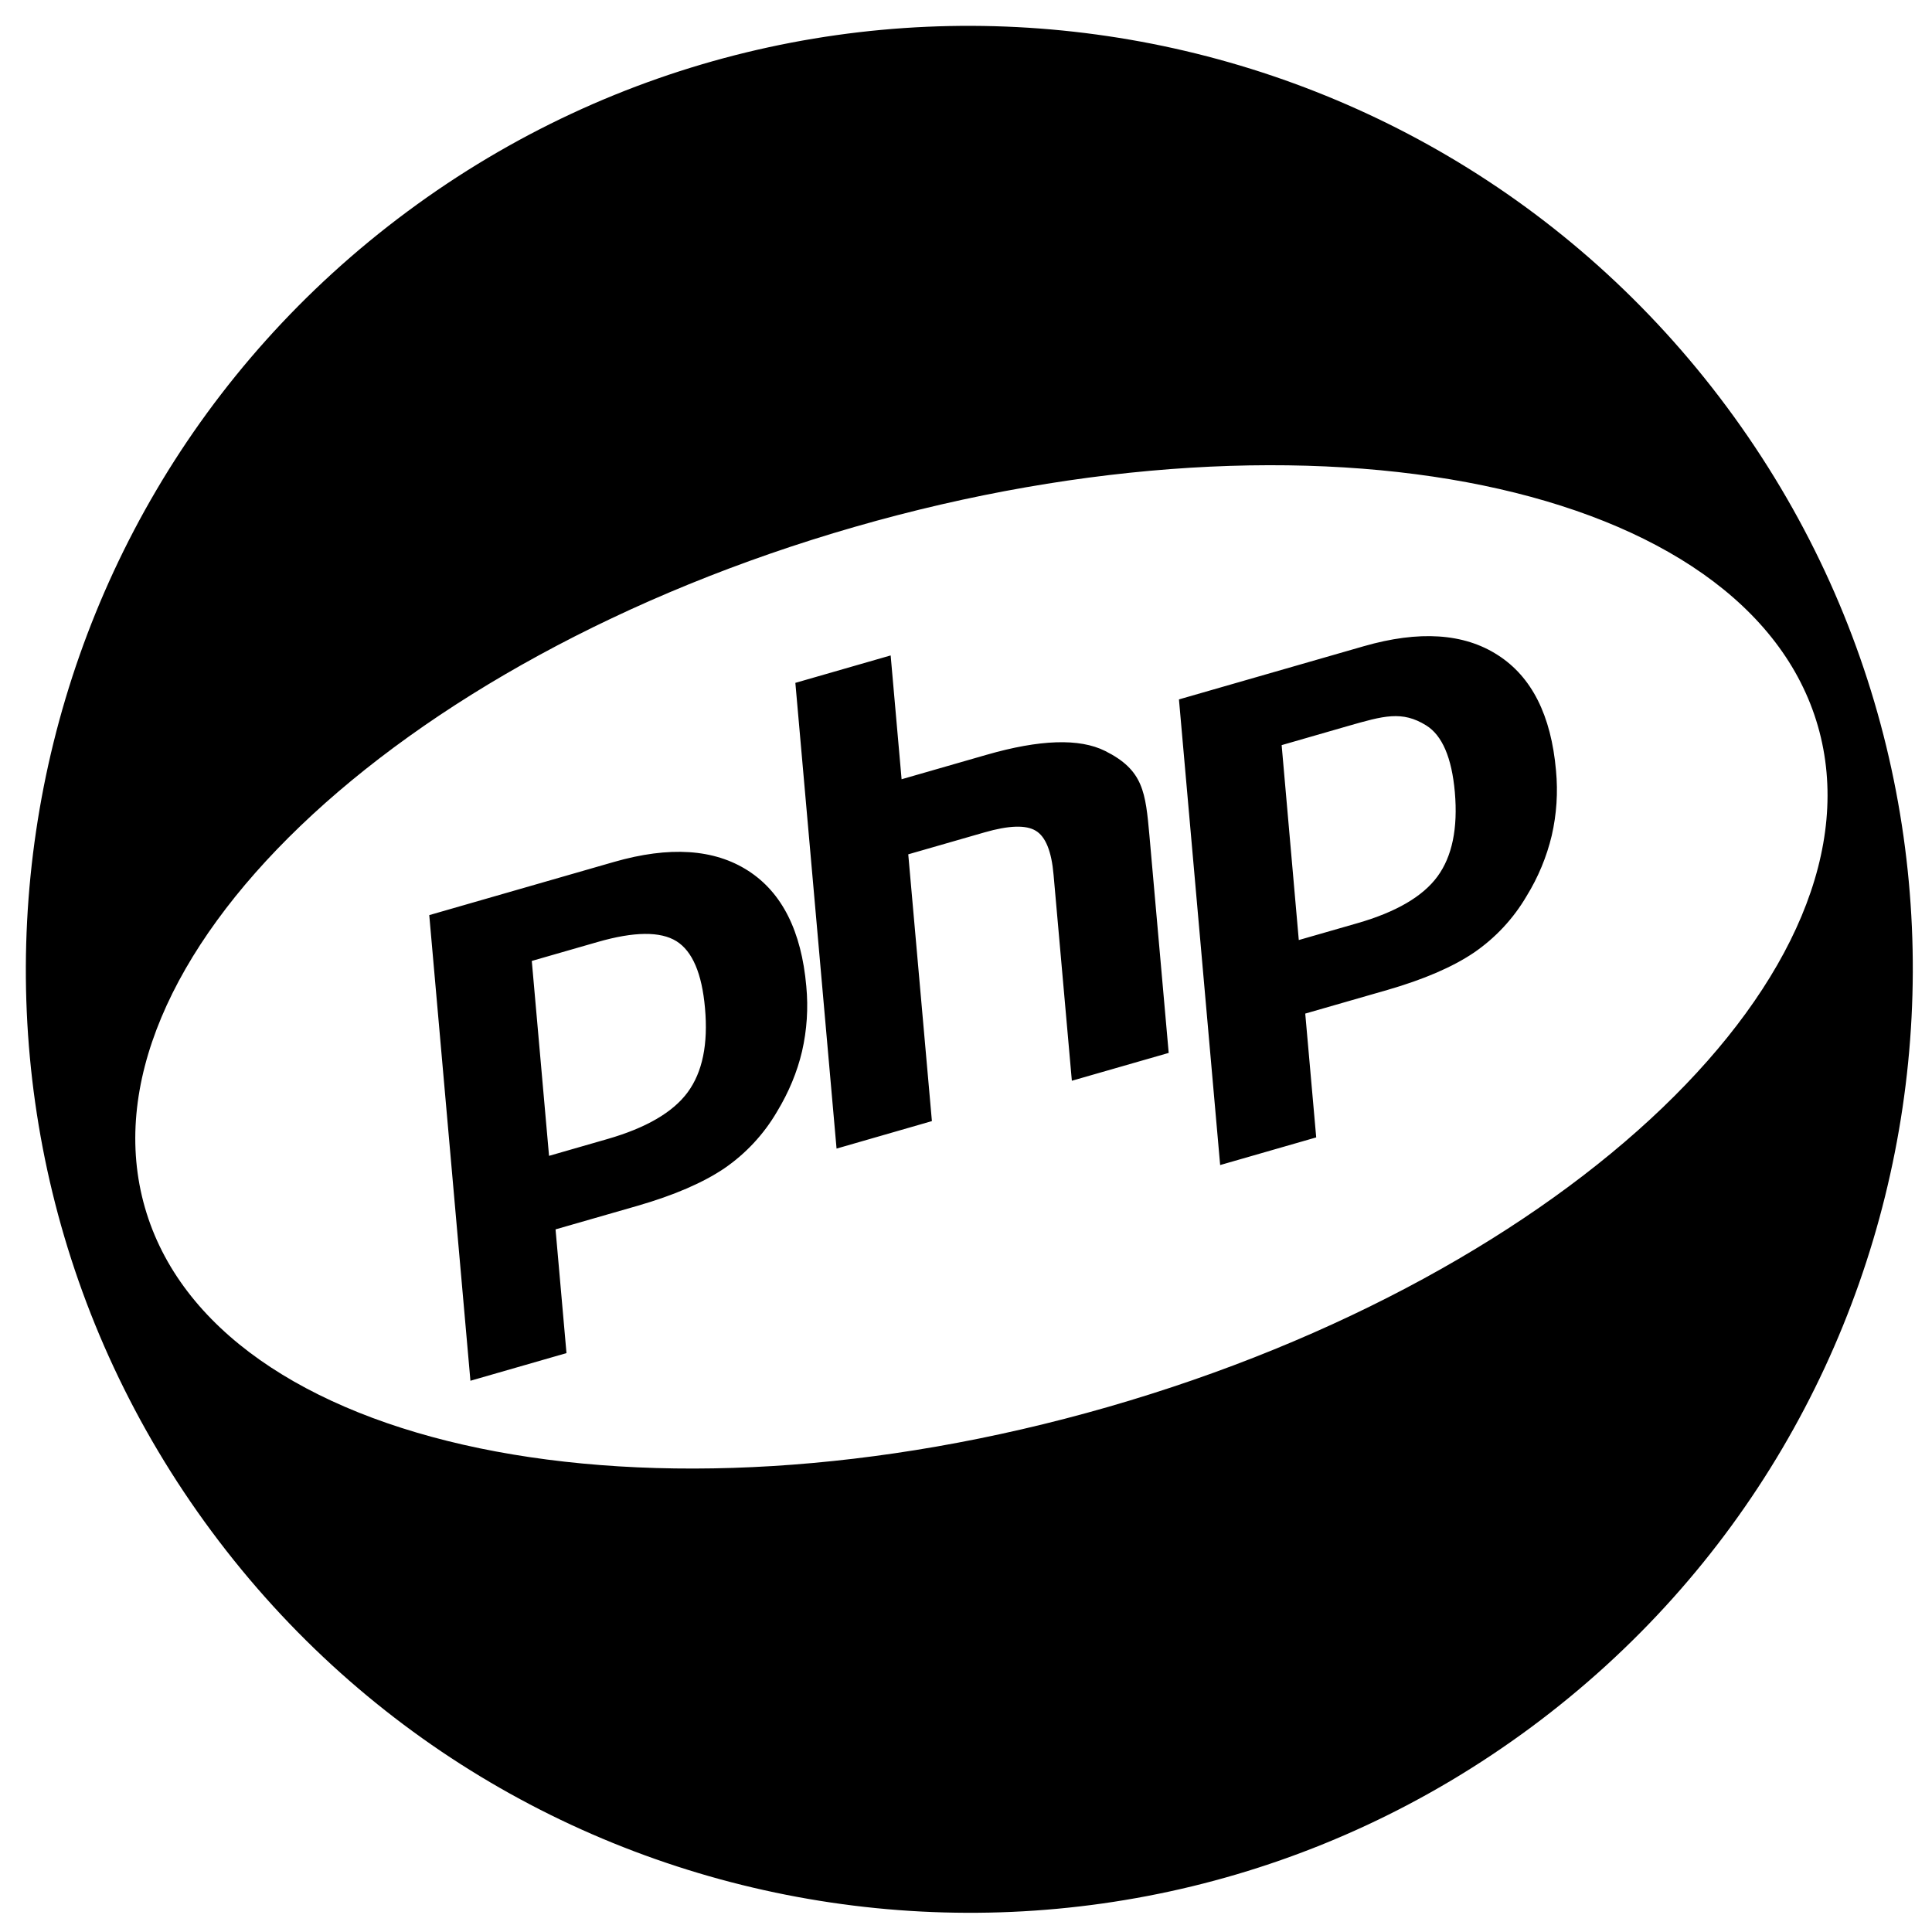
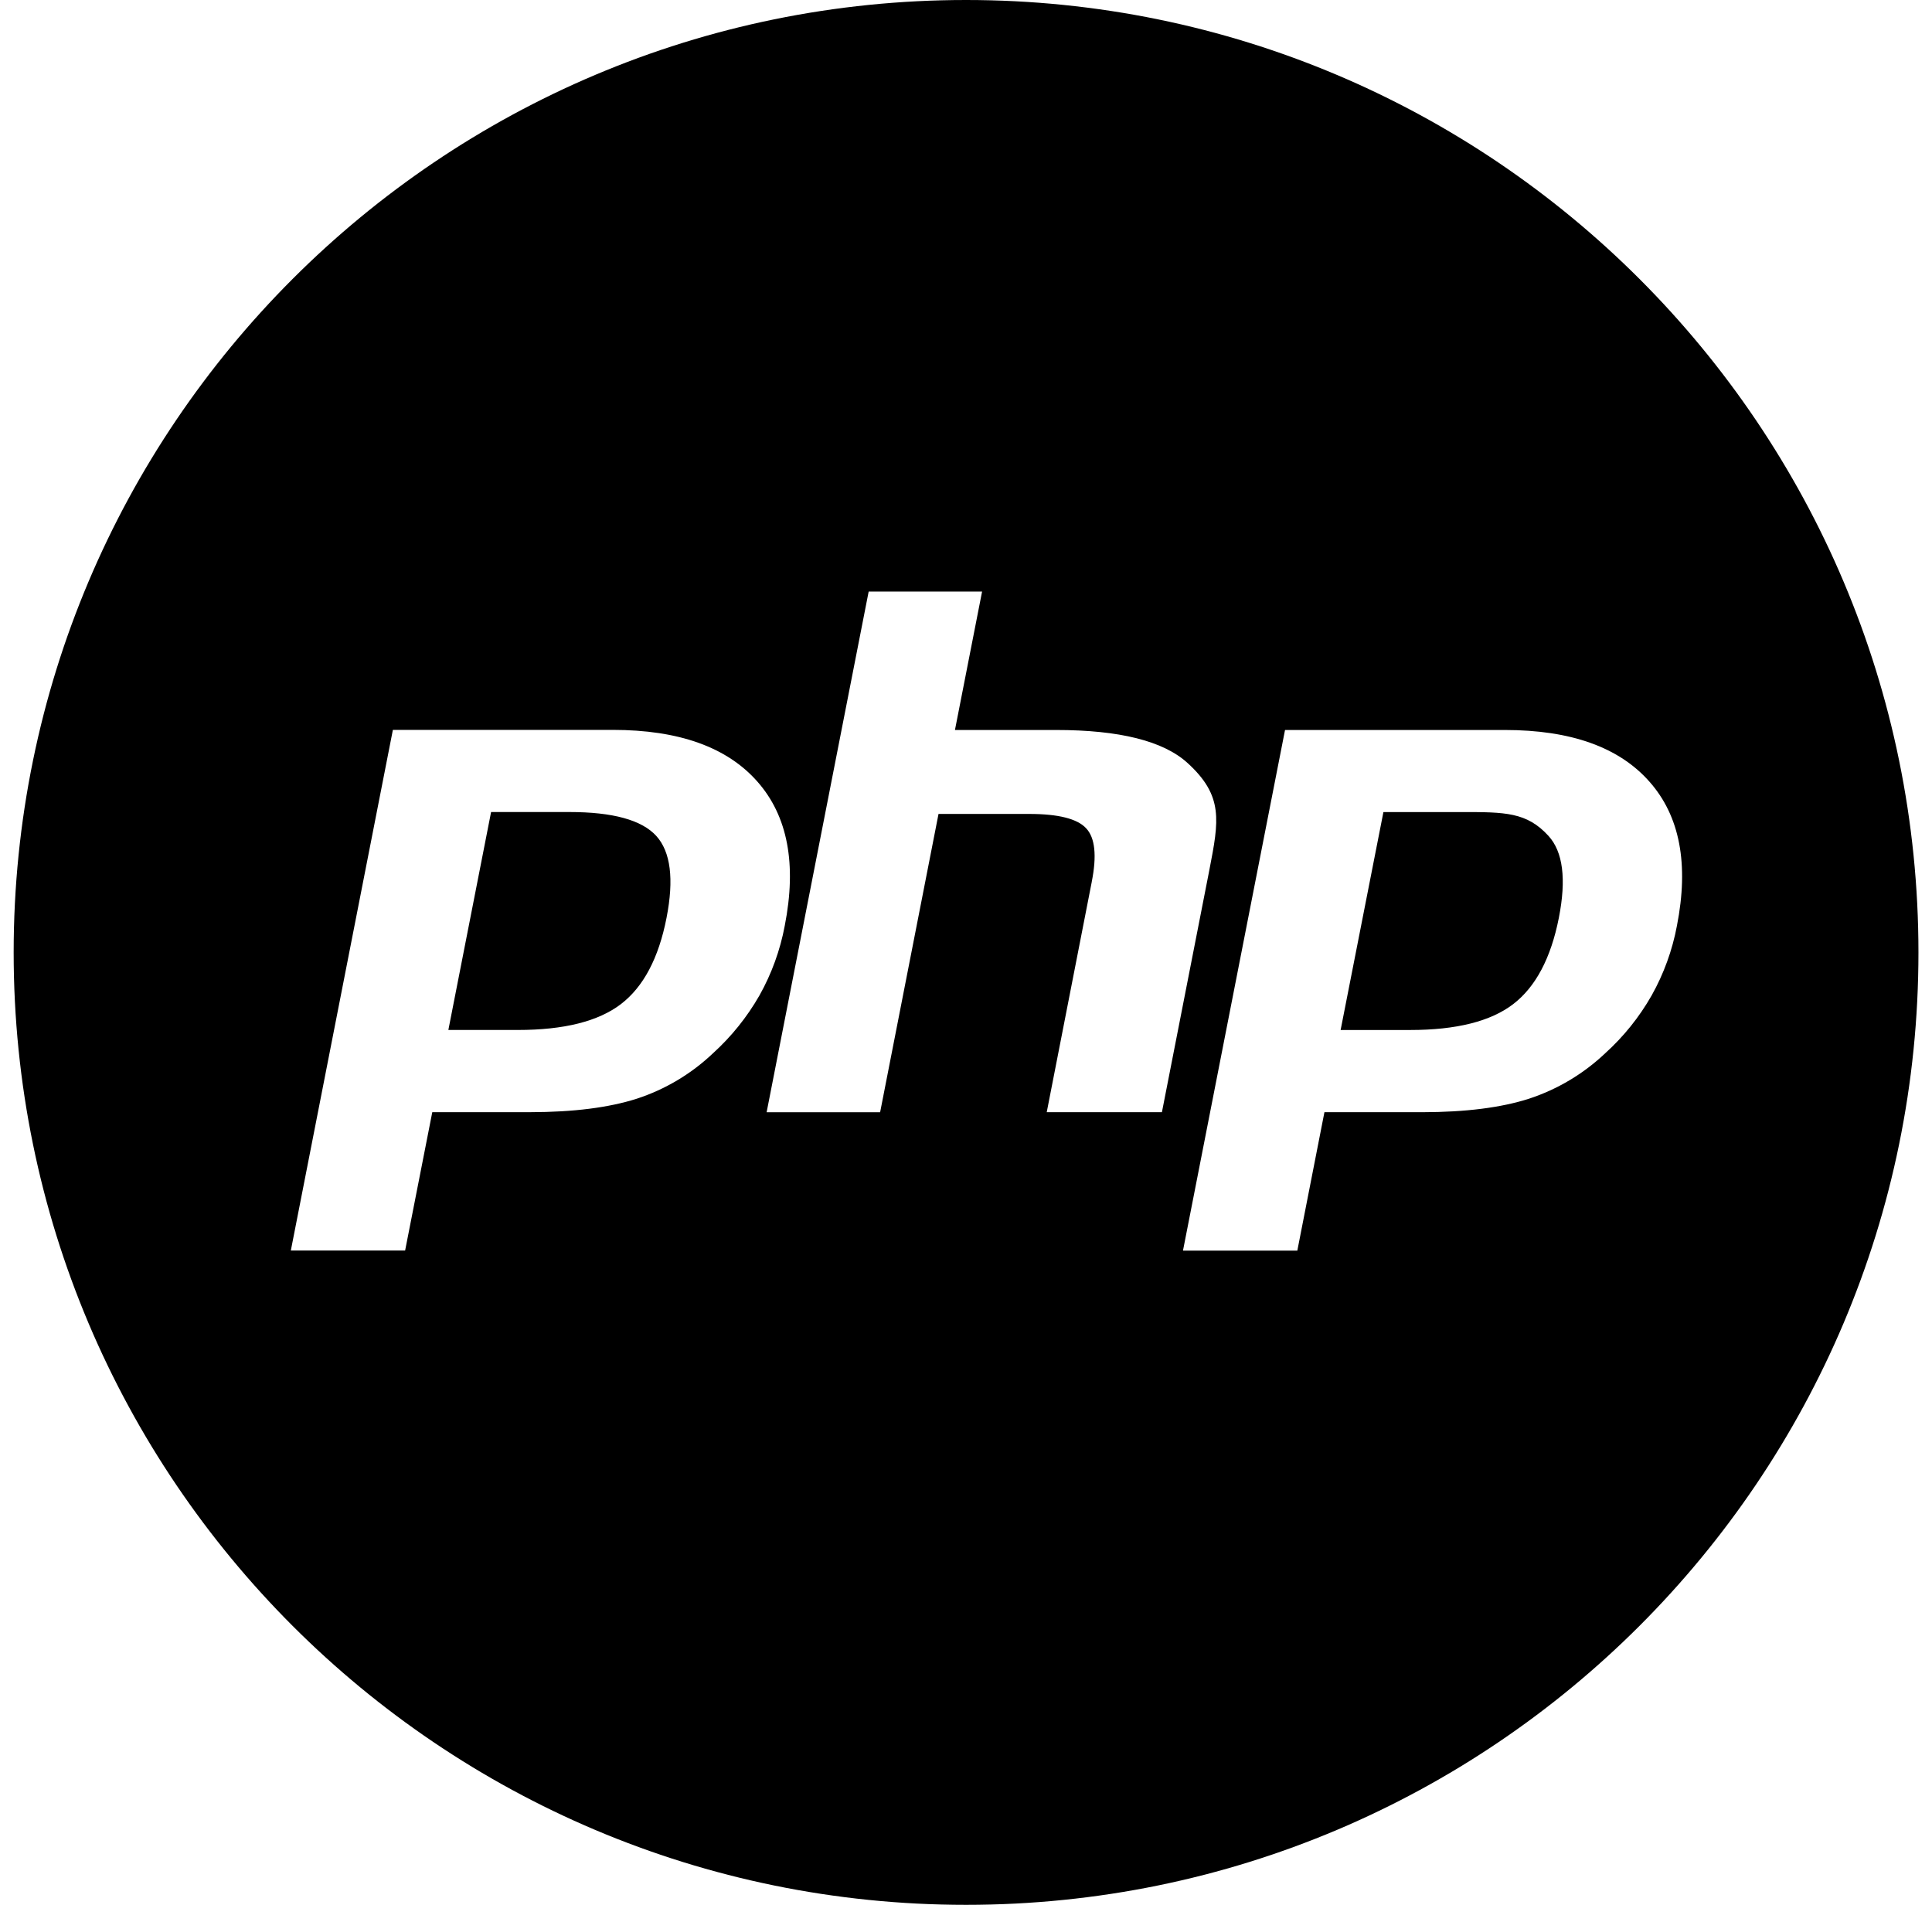
- <svg xmlns="http://www.w3.org/2000/svg" viewBox="0 0 71 71">
-   <path fill-rule="evenodd" d="M56.28 63.466c15.378-11.409 18.595-33.124 7.186-48.502C52.056-.413 30.342-3.63 14.964 7.778-.414 19.188-3.63 40.903 7.778 56.28c11.41 15.378 33.125 18.595 48.502 7.186M19.543 35.314l2.419-.696q2.01-.579 2.896-.03.882.552 1.05 2.458.179 1.985-.635 3.093-.814 1.105-2.95 1.72l-2.146.618zM5.326 44.379c-2.57-8.93 9.11-20.13 26.087-25.017 16.976-4.886 32.824-1.608 35.394 7.322s-9.11 20.134-26.086 25.02-32.825 1.605-35.395-7.325m21.286-1.438a6.5 6.5 0 0 0 1.943-2.088q.65-1.075.919-2.214a7.5 7.5 0 0 0 .157-2.395q-.27-3.043-2.137-4.245-1.87-1.203-4.931-.323l-6.788 1.954 1.513 17.112 3.53-1.016-.402-4.547 3.026-.87q1.997-.579 3.17-1.368m12.106-10.794.672 7.57 3.559-1.023-.706-7.964v-.005c-.147-1.616-.22-2.423-1.631-3.128q-1.413-.706-4.359.142l-3.12.898-.402-4.55-3.502 1.008 1.514 17.115 3.504-1.01-.869-9.804 2.797-.805q1.35-.39 1.889-.061.542.324.654 1.617m18.307-1.438a7.5 7.5 0 0 0 .157-2.395q-.269-3.043-2.14-4.241-1.868-1.204-4.93-.323l-6.786 1.953 1.514 17.112 3.53-1.016-.403-4.55 3.023-.87q2.003-.579 3.173-1.368a6.5 6.5 0 0 0 1.943-2.088 7.6 7.6 0 0 0 .919-2.214M47.1 27.383l2.415-.696c1.34-.385 2.011-.578 2.896-.029q.885.55 1.054 2.457.172 1.987-.638 3.094-.81 1.105-2.95 1.72l-2.147.617z" clip-rule="evenodd" />
+ <svg xmlns="http://www.w3.org/2000/svg" viewBox="0 0 71 70">
+   <path fill-rule="evenodd" d="M35.502 70c19.33 0 35-15.67 35-35s-15.67-35-35-35-35 15.67-35 35 15.67 35 35 35M18.047 29.841h2.878q2.393 0 3.192.877.795.877.378 3.01-.434 2.22-1.677 3.172-1.244.95-3.786.95h-2.555zm5.357 10.534a7.4 7.4 0 0 0 2.795-1.666 8.7 8.7 0 0 0 1.71-2.127 8.4 8.4 0 0 0 .93-2.561q.668-3.403-1.006-5.299-1.674-1.9-5.317-1.9h-8.078l-3.75 19.133h4.2l.998-5.084h3.6q2.378-.003 3.918-.496m16.718-7.97-1.655 8.466H42.7l1.744-8.904.001-.006c.35-1.807.525-2.711-.803-3.922q-1.33-1.213-4.835-1.213h-3.713l.997-5.087h-4.168l-3.75 19.135h4.171l2.146-10.963h3.33q1.606 0 2.094.526.494.523.207 1.969m20.575 4.177a8.4 8.4 0 0 0 .93-2.561q.668-3.403-1.009-5.296-1.674-1.9-5.317-1.9h-8.076l-3.75 19.133h4.202l.996-5.087h3.598q2.385-.003 3.92-.496c1.045-.343 2-.913 2.796-1.666a8.6 8.6 0 0 0 1.71-2.127m-9.856-6.741h2.875c1.594 0 2.393 0 3.192.877q.799.877.38 3.01-.438 2.22-1.679 3.172-1.241.95-3.786.95h-2.555z" clip-rule="evenodd" />
</svg>
